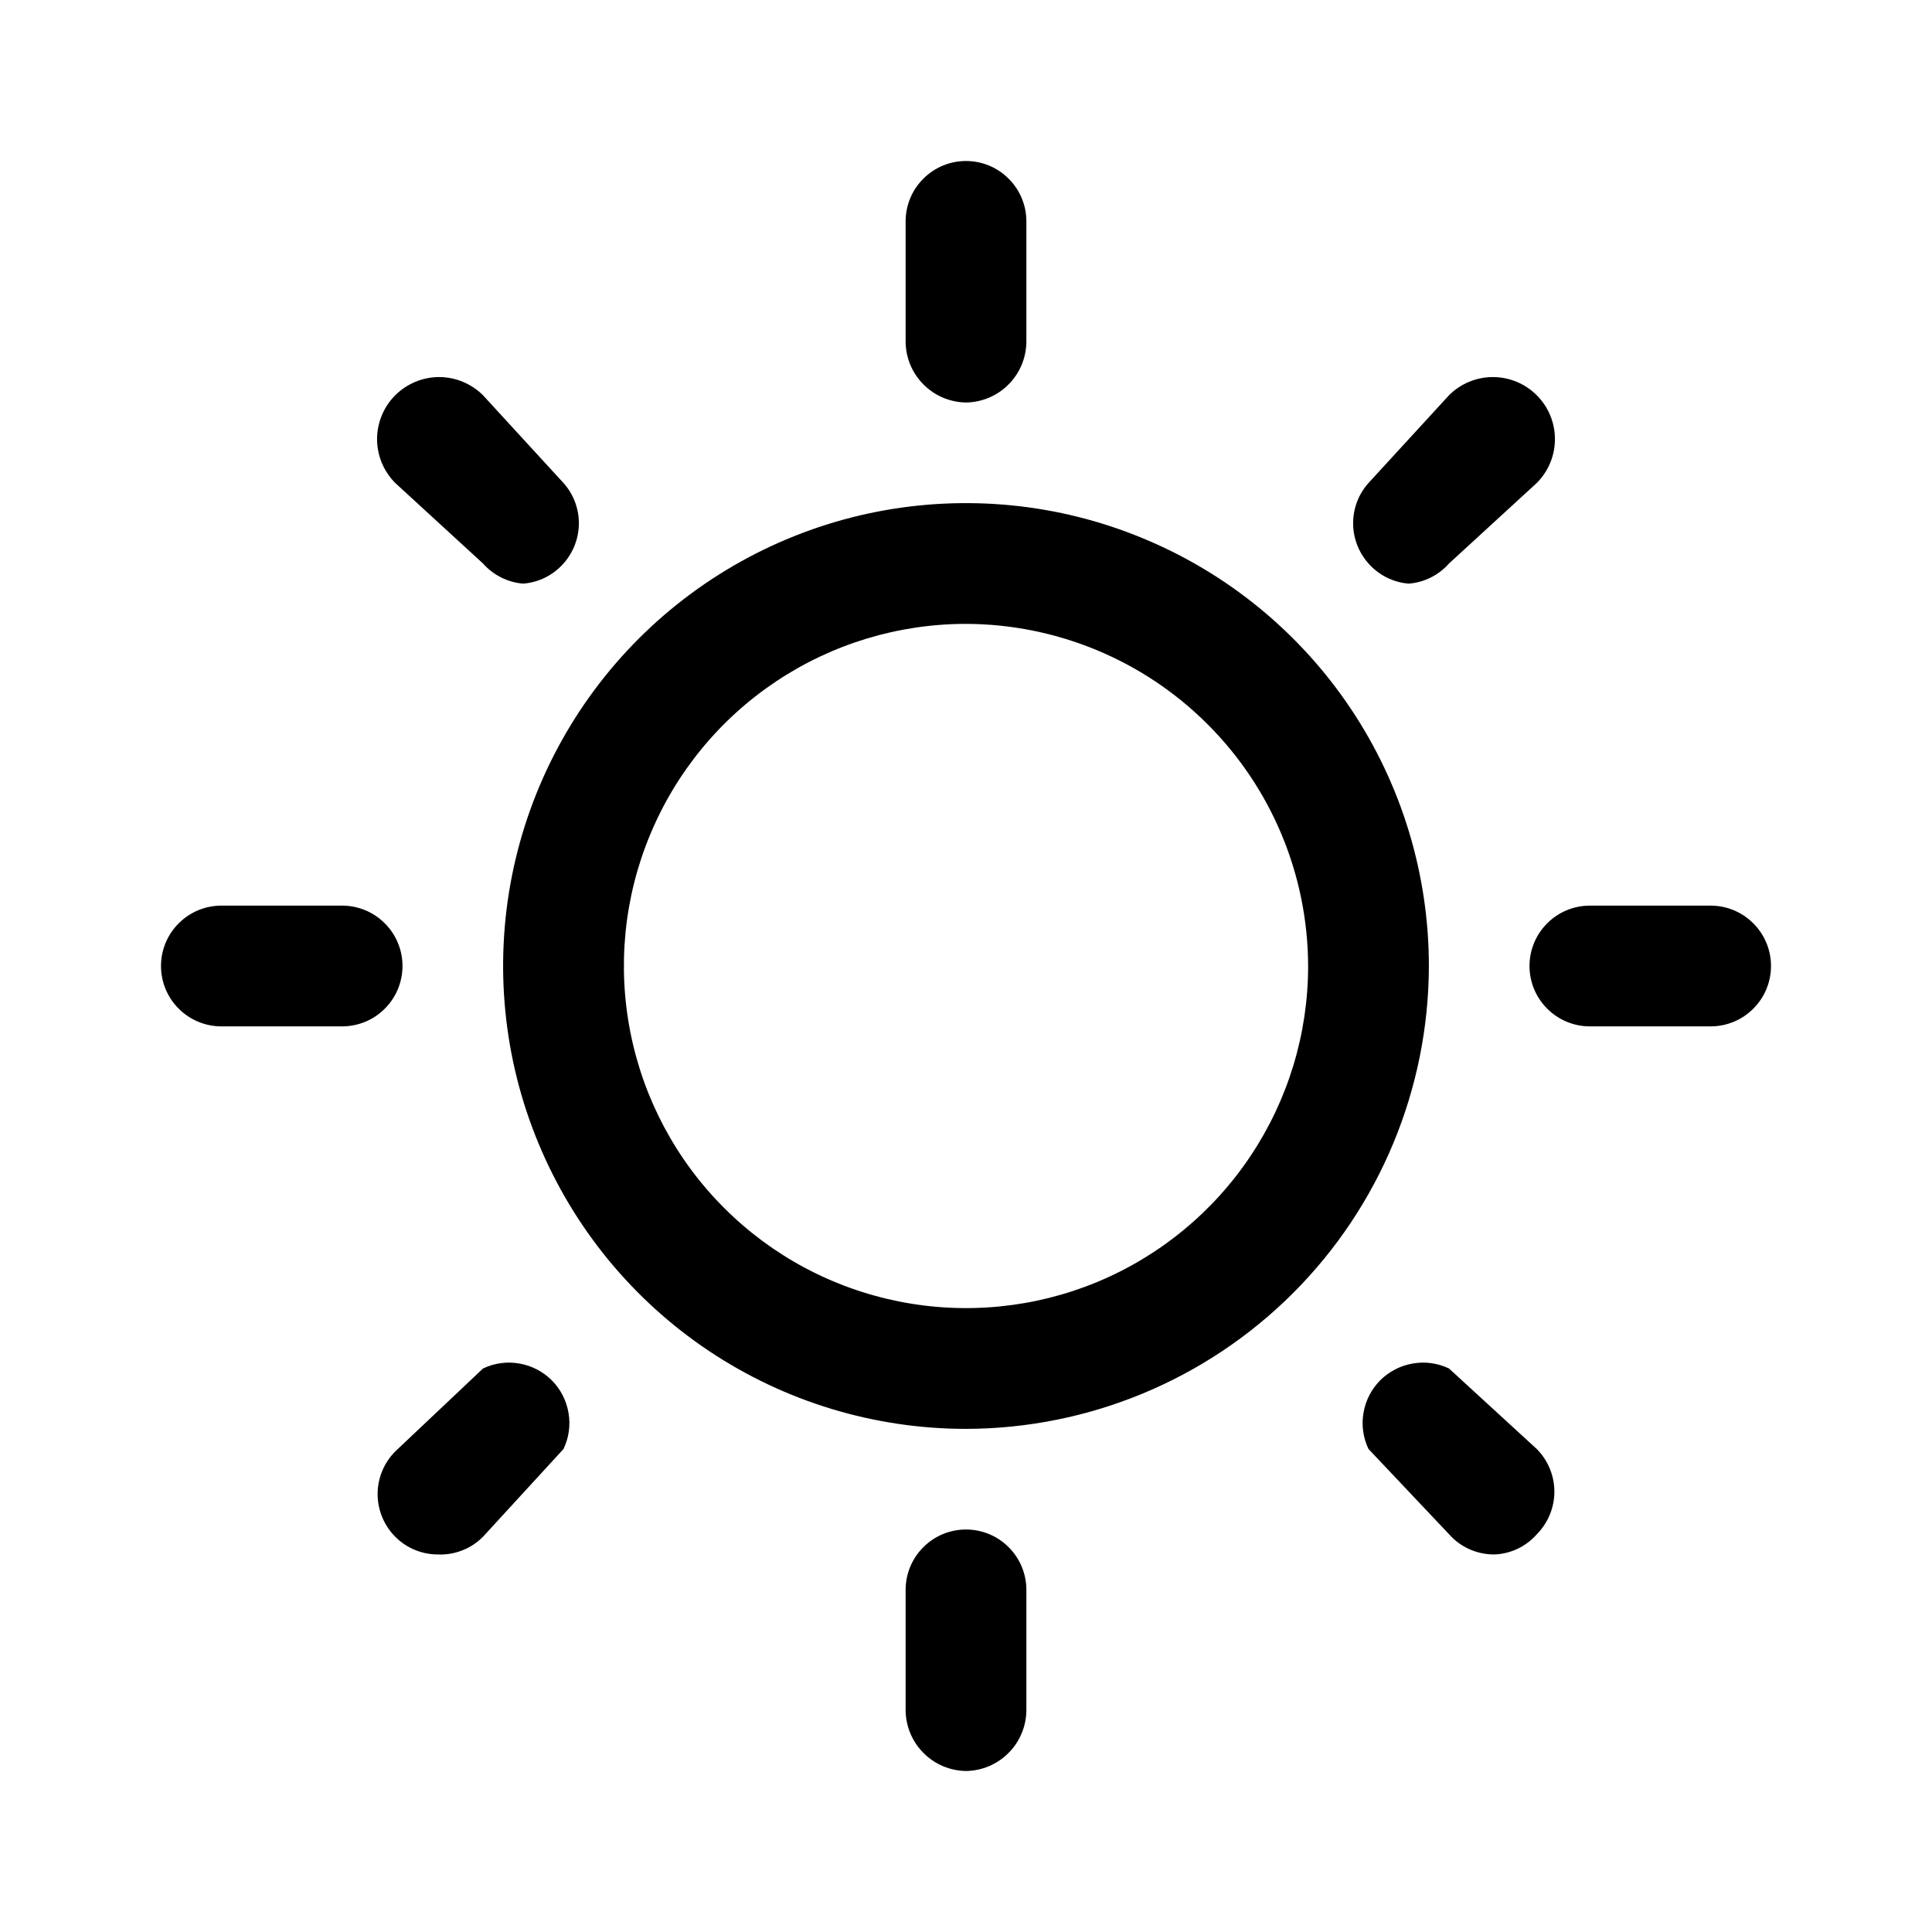
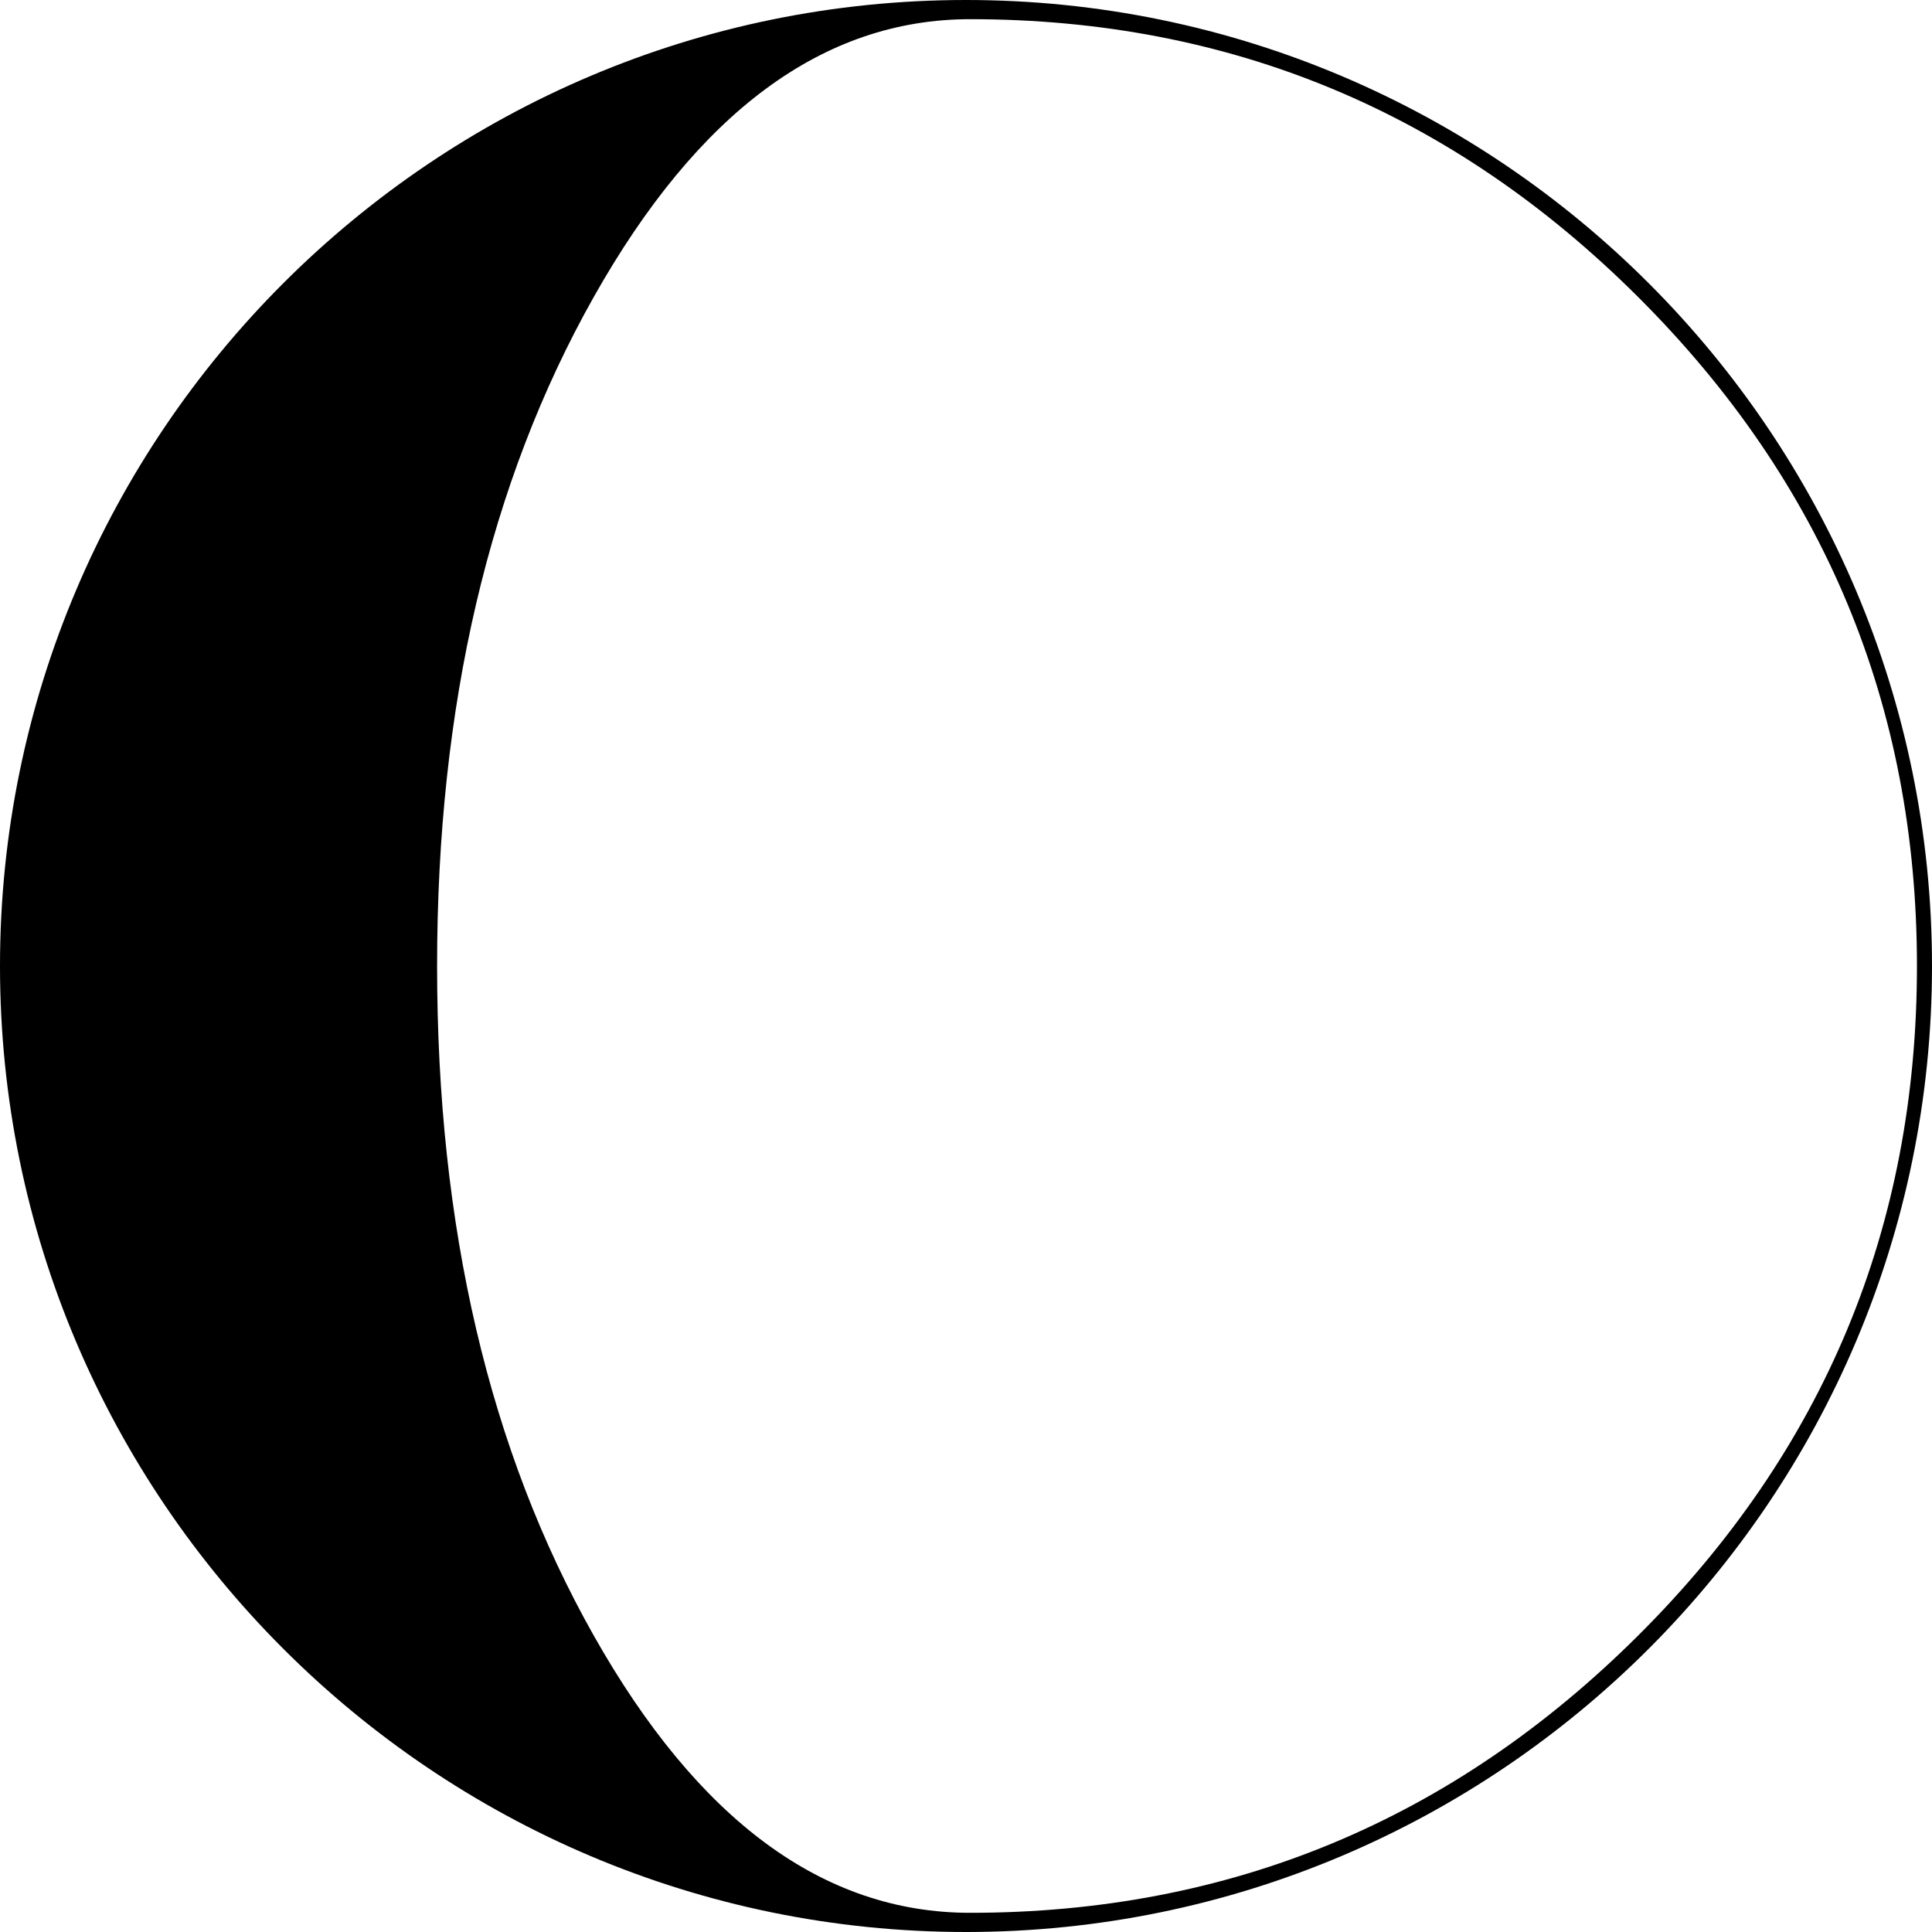
- <svg xmlns="http://www.w3.org/2000/svg" width="800px" height="800px" viewBox="0 0 24 24" fill="none">
-   <path d="M12 17.75C10.863 17.75 9.751 17.413 8.805 16.781C7.86 16.149 7.123 15.251 6.688 14.2C6.252 13.15 6.139 11.994 6.36 10.878C6.582 9.763 7.13 8.738 7.934 7.934C8.738 7.13 9.763 6.582 10.878 6.36C11.994 6.139 13.15 6.252 14.2 6.688C15.251 7.123 16.149 7.86 16.781 8.805C17.413 9.751 17.75 10.863 17.75 12C17.747 13.524 17.141 14.985 16.063 16.063C14.985 17.141 13.524 17.747 12 17.75ZM12 7.75C11.159 7.75 10.338 7.999 9.639 8.466C8.94 8.933 8.395 9.597 8.074 10.374C7.752 11.15 7.668 12.005 7.832 12.829C7.996 13.654 8.4 14.411 8.995 15.005C9.589 15.6 10.346 16.004 11.171 16.168C11.995 16.332 12.85 16.248 13.626 15.927C14.403 15.605 15.067 15.06 15.534 14.361C16.001 13.662 16.25 12.841 16.25 12C16.247 10.874 15.799 9.794 15.002 8.998C14.206 8.201 13.126 7.753 12 7.75Z" fill="#000000" />
-   <path d="M12 5C11.802 4.997 11.613 4.918 11.473 4.777C11.332 4.637 11.253 4.448 11.25 4.25V2.75C11.25 2.551 11.329 2.36 11.47 2.22C11.61 2.079 11.801 2 12 2C12.199 2 12.39 2.079 12.53 2.22C12.671 2.36 12.75 2.551 12.75 2.75V4.25C12.747 4.448 12.668 4.637 12.527 4.777C12.387 4.918 12.198 4.997 12 5Z" fill="#000000" />
-   <path d="M12 22C11.802 21.997 11.613 21.918 11.473 21.777C11.332 21.637 11.253 21.448 11.25 21.25V19.75C11.25 19.551 11.329 19.36 11.47 19.22C11.61 19.079 11.801 19 12 19C12.199 19 12.39 19.079 12.53 19.22C12.671 19.36 12.75 19.551 12.75 19.75V21.25C12.747 21.448 12.668 21.637 12.527 21.777C12.387 21.918 12.198 21.997 12 22Z" fill="#000000" />
-   <path d="M21.25 12.75H19.75C19.551 12.75 19.36 12.671 19.22 12.53C19.079 12.39 19 12.199 19 12C19 11.801 19.079 11.61 19.22 11.47C19.36 11.329 19.551 11.25 19.75 11.25H21.25C21.449 11.25 21.64 11.329 21.78 11.47C21.921 11.61 22 11.801 22 12C22 12.199 21.921 12.39 21.78 12.53C21.64 12.671 21.449 12.75 21.25 12.75Z" fill="#000000" />
-   <path d="M4.25 12.75H2.75C2.551 12.75 2.36 12.671 2.22 12.53C2.079 12.39 2 12.199 2 12C2 11.801 2.079 11.61 2.22 11.47C2.36 11.329 2.551 11.25 2.75 11.25H4.25C4.449 11.25 4.64 11.329 4.78 11.47C4.921 11.61 5 11.801 5 12C5 12.199 4.921 12.39 4.78 12.53C4.64 12.671 4.449 12.75 4.25 12.75Z" fill="#000000" />
-   <path d="M6.5 7.25C6.307 7.235 6.128 7.145 6 7L4.91 6C4.838 5.928 4.782 5.843 4.743 5.75C4.704 5.656 4.684 5.556 4.684 5.455C4.684 5.354 4.704 5.254 4.743 5.16C4.782 5.066 4.838 4.982 4.91 4.91C4.982 4.838 5.067 4.782 5.16 4.743C5.254 4.704 5.354 4.684 5.455 4.684C5.556 4.684 5.656 4.704 5.75 4.743C5.843 4.782 5.928 4.838 6 4.91L7 6C7.123 6.137 7.191 6.315 7.191 6.5C7.191 6.684 7.123 6.862 7 7C6.872 7.145 6.693 7.235 6.5 7.25Z" fill="#000000" />
-   <path d="M18.56 19.31C18.462 19.31 18.364 19.291 18.273 19.253C18.182 19.216 18.099 19.16 18.03 19.09L17 18C16.933 17.86 16.911 17.703 16.938 17.55C16.964 17.397 17.037 17.256 17.146 17.146C17.256 17.037 17.397 16.964 17.55 16.938C17.703 16.911 17.86 16.933 18 17L19.09 18C19.23 18.141 19.309 18.331 19.309 18.53C19.309 18.729 19.23 18.919 19.09 19.06C19.023 19.136 18.942 19.197 18.851 19.24C18.76 19.283 18.661 19.307 18.56 19.31Z" fill="#000000" />
-   <path d="M17.5 7.25C17.307 7.235 17.128 7.145 17 7C16.877 6.862 16.809 6.684 16.809 6.5C16.809 6.315 16.877 6.137 17 6L18 4.91C18.145 4.765 18.341 4.684 18.545 4.684C18.749 4.684 18.945 4.765 19.09 4.91C19.235 5.054 19.316 5.251 19.316 5.455C19.316 5.659 19.235 5.855 19.09 6L18 7C17.872 7.145 17.693 7.235 17.5 7.25Z" fill="#000000" />
-   <path d="M5.44 19.31C5.341 19.31 5.244 19.291 5.153 19.253C5.062 19.216 4.979 19.16 4.91 19.09C4.77 18.949 4.691 18.759 4.691 18.56C4.691 18.361 4.77 18.171 4.91 18.03L6 17C6.14 16.933 6.297 16.911 6.45 16.938C6.603 16.964 6.744 17.037 6.854 17.146C6.963 17.256 7.036 17.397 7.062 17.55C7.089 17.703 7.067 17.86 7 18L6 19.09C5.927 19.164 5.84 19.222 5.743 19.259C5.647 19.297 5.544 19.315 5.44 19.31Z" fill="#000000" />
+ <svg xmlns="http://www.w3.org/2000/svg" fill="#000000" version="1.1" id="Capa_1" width="800px" height="800px" viewBox="0 0 108.336 108.336" xml:space="preserve">
+   <g>
+     <path d="M54.168,0C24.3,0,0,24.3,0,54.168c0,29.869,24.3,54.168,54.168,54.168s54.168-24.299,54.168-54.168   C108.336,24.3,84.036,0,54.168,0z M91.87,91.701C81.457,102.075,68.966,107.26,54.4,107.26c-8.225,0-15.262-5.186-21.113-15.559   c-5.853-10.373-8.777-22.883-8.777-37.533c0-14.607,2.924-27.108,8.776-37.5C39.138,6.274,46.175,1.076,54.4,1.076   c14.566,0,27.058,5.198,37.47,15.592c10.414,10.392,15.622,22.893,15.622,37.5C107.492,68.818,102.284,81.328,91.87,91.701z" />
+   </g>
</svg>
